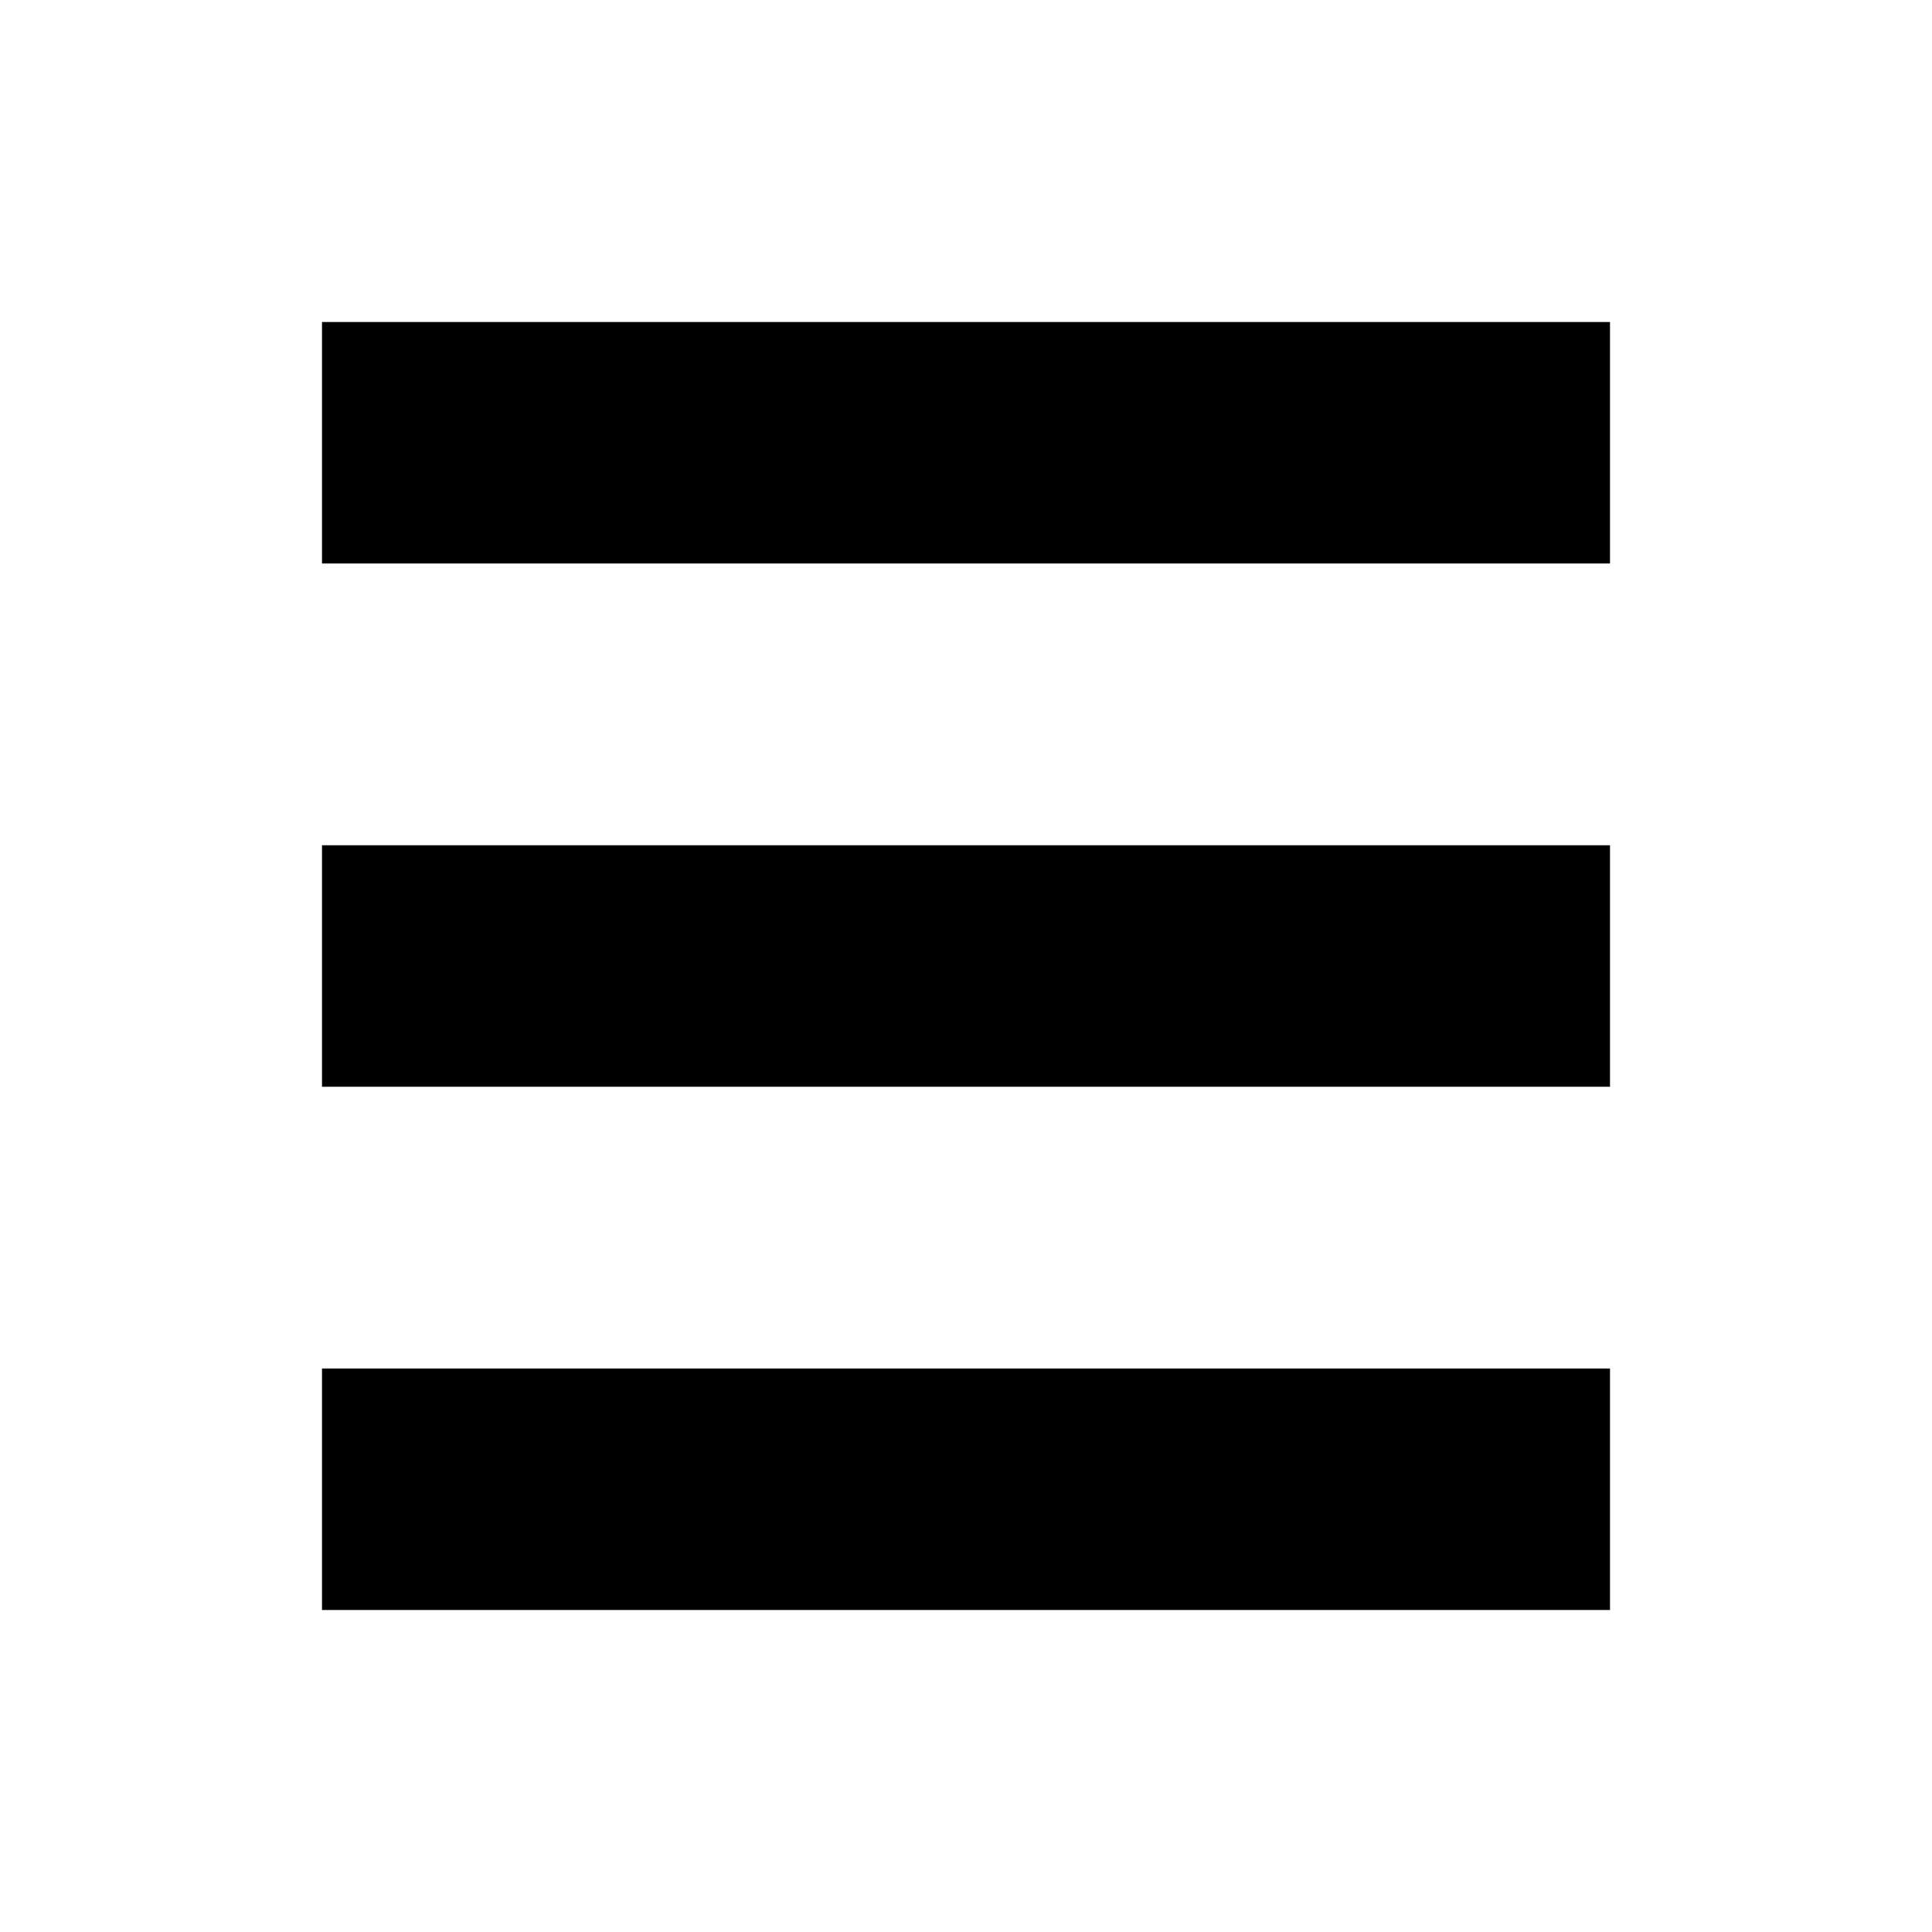
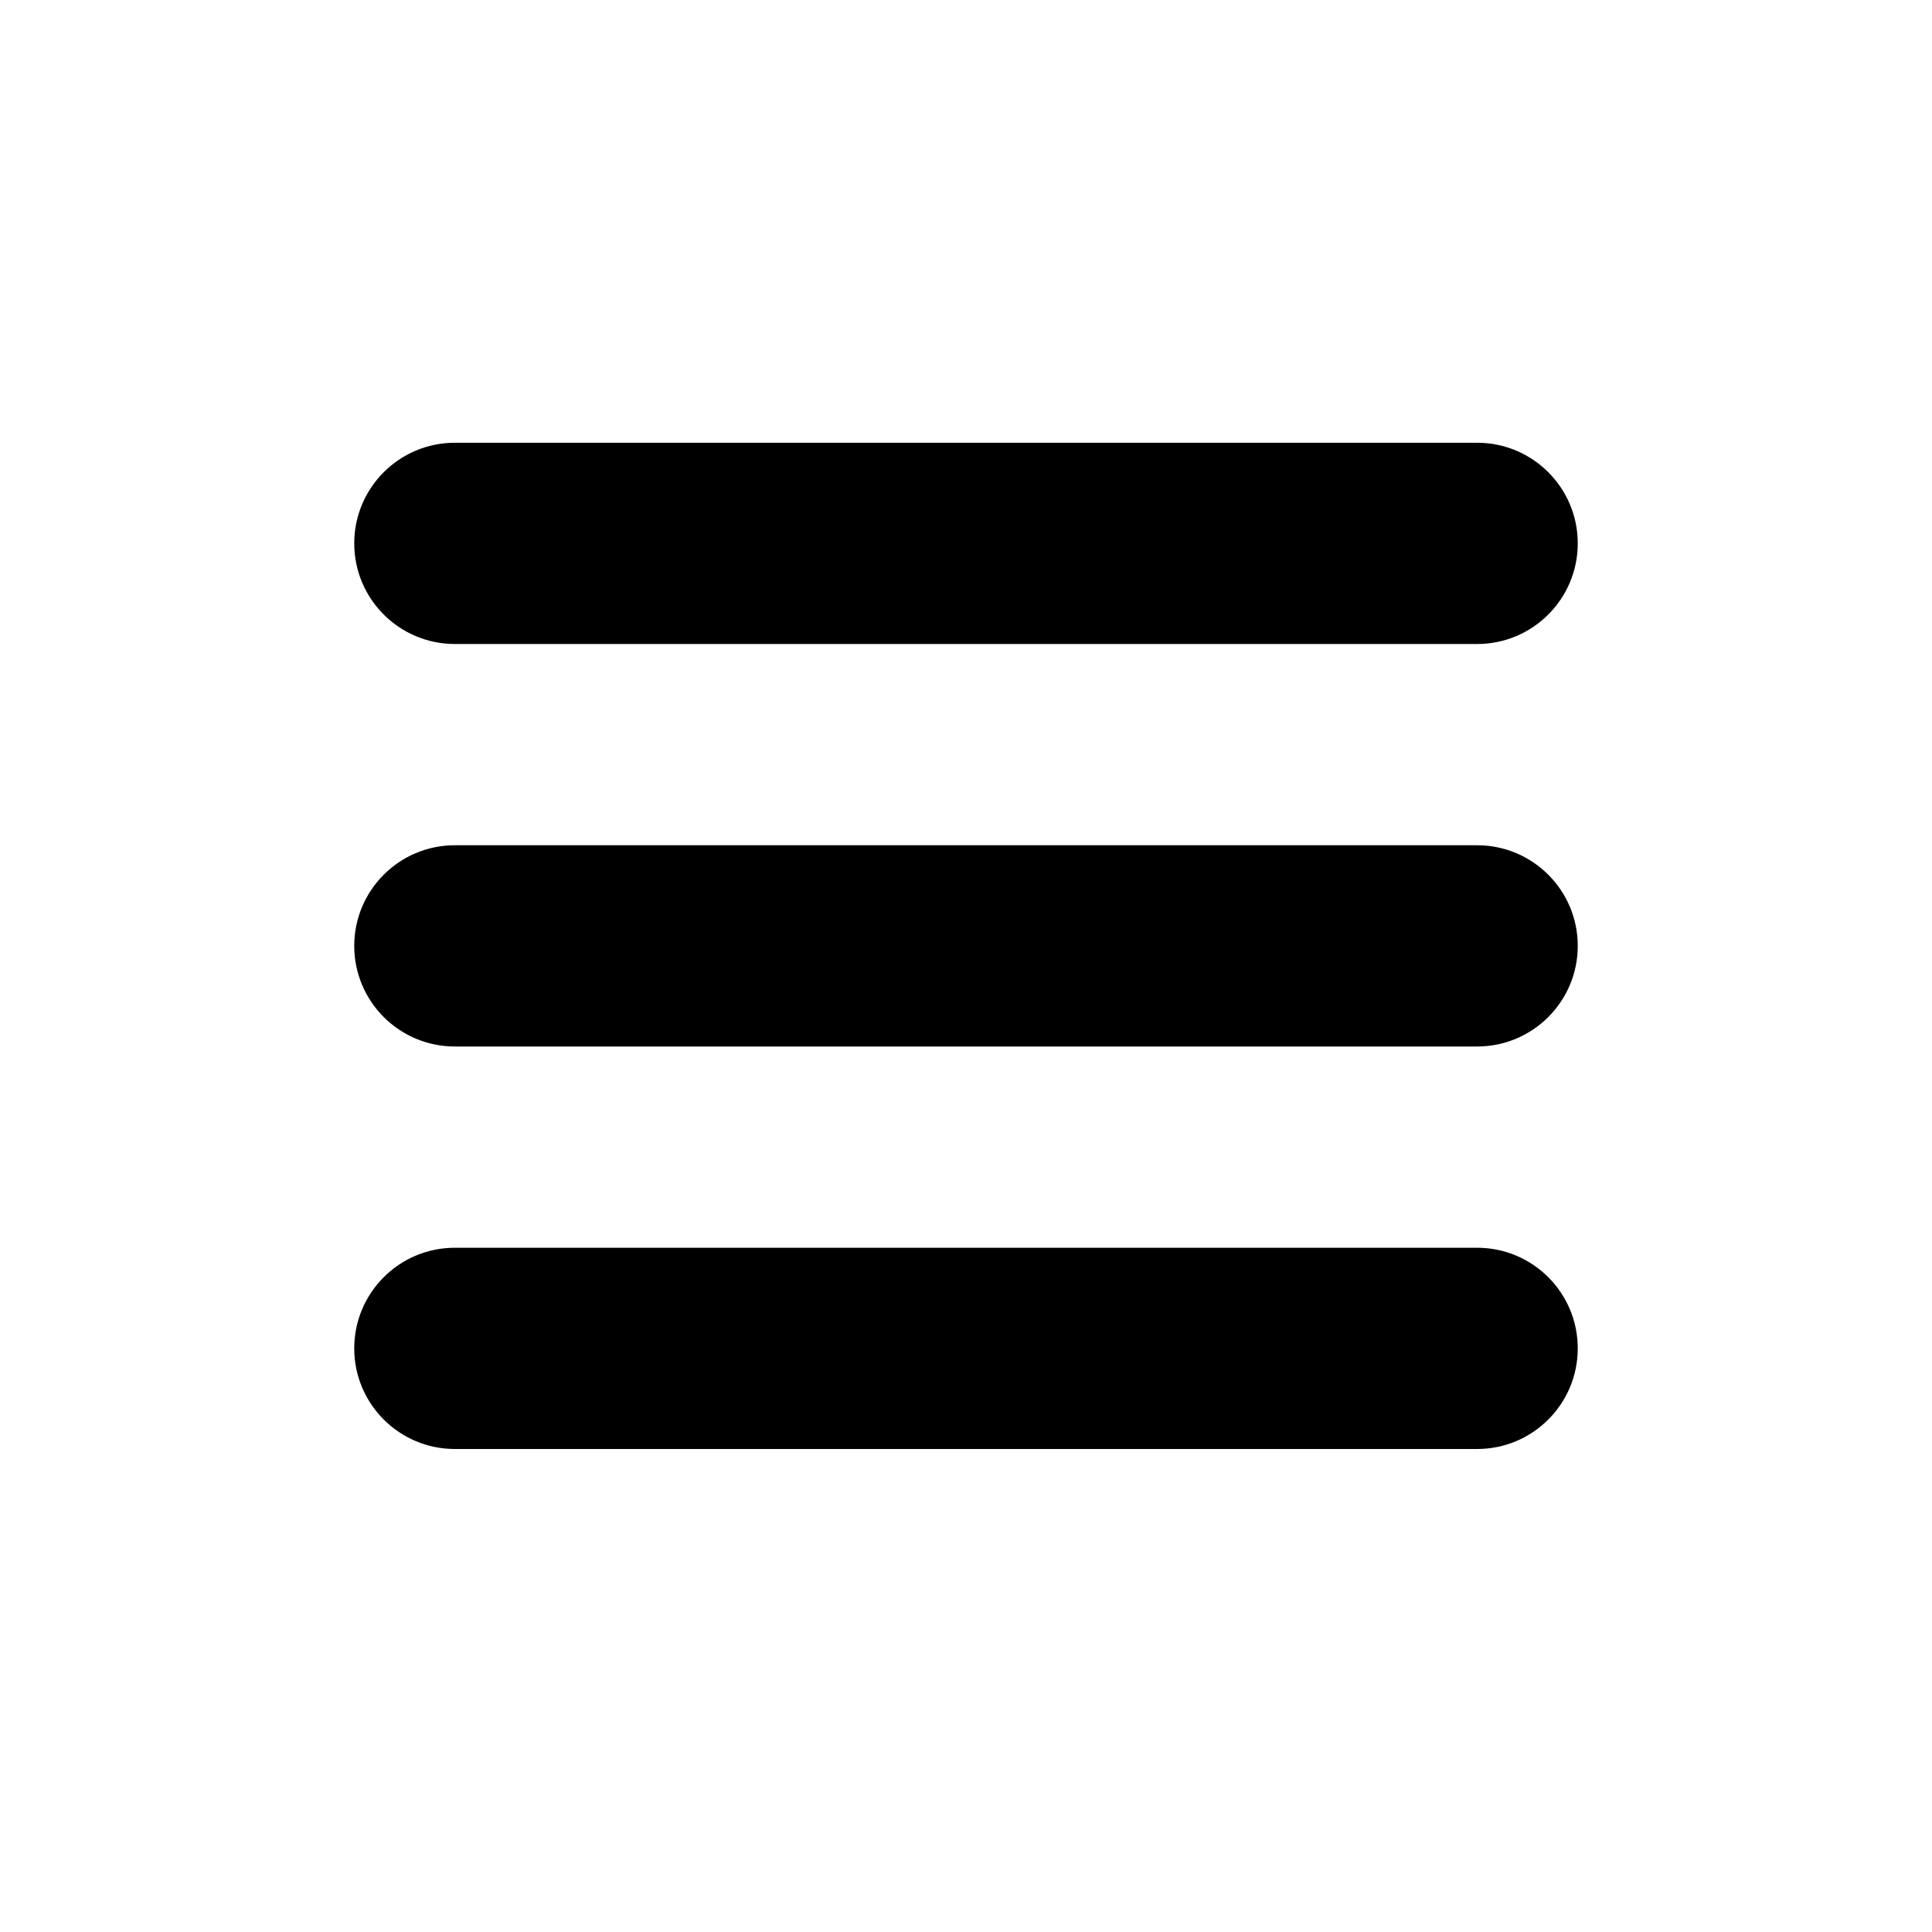
<svg xmlns="http://www.w3.org/2000/svg" width="48" height="48" id="svg5701" version="1.1" viewBox="0 0 48 48">
-   <defs id="defs5703" />
+   <defs id="defs5703">
+     </defs>
  <g id="layer1">
-     <rect y="8" x="8" height="6" width="32" id="rect7164" style="display:inline;opacity:1;fill:#000000;fill-opacity:1;fill-rule:nonzero;stroke:none;stroke-width:4;stroke-linecap:round;stroke-linejoin:round;stroke-miterlimit:4;stroke-dasharray:none;stroke-opacity:1" />
-     <rect y="21" x="8" height="6" width="32" id="rect7166" style="display:inline;opacity:1;fill:#000000;fill-opacity:1;fill-rule:nonzero;stroke:none;stroke-width:4;stroke-linecap:round;stroke-linejoin:round;stroke-miterlimit:4;stroke-dasharray:none;stroke-opacity:1" />
-     <rect y="34" x="8" height="6" width="32" id="rect7168" style="display:inline;opacity:1;fill:#000000;fill-opacity:1;fill-rule:nonzero;stroke:none;stroke-width:4;stroke-linecap:round;stroke-linejoin:round;stroke-miterlimit:4;stroke-dasharray:none;stroke-opacity:1" />
+     <path style="color:#000000;font-style:normal;font-variant:normal;font-weight:normal;font-stretch:normal;font-size:medium;line-height:normal;font-family:sans-serif;text-indent:0;text-align:start;text-decoration:none;text-decoration-line:none;text-decoration-style:solid;text-decoration-color:#000000;letter-spacing:normal;word-spacing:normal;text-transform:none;direction:ltr;block-progression:tb;writing-mode:lr-tb;baseline-shift:baseline;text-anchor:start;white-space:normal;clip-rule:nonzero;display:inline;overflow:visible;visibility:visible;opacity:1;isolation:auto;mix-blend-mode:normal;color-interpolation:sRGB;color-interpolation-filters:linearRGB;solid-color:#000000;solid-opacity:1;fill:#000000;fill-opacity:1;fill-rule:evenodd;stroke:none;stroke-width:5;stroke-linecap:round;stroke-linejoin:miter;stroke-miterlimit:4;stroke-dasharray:none;stroke-dashoffset:0;stroke-opacity:1;color-rendering:auto;image-rendering:auto;shape-rendering:auto;text-rendering:auto;enable-background:accumulate" d="m 11.301,21 a 2.5,2.5 0 1 0 0,5 l 25.398,0 a 2.5,2.5 0 1 0 0,-5 l -25.398,0 z" id="path4151" />
+     <path style="color:#000000;font-style:normal;font-variant:normal;font-weight:normal;font-stretch:normal;font-size:medium;line-height:normal;font-family:sans-serif;text-indent:0;text-align:start;text-decoration:none;text-decoration-line:none;text-decoration-style:solid;text-decoration-color:#000000;letter-spacing:normal;word-spacing:normal;text-transform:none;direction:ltr;block-progression:tb;writing-mode:lr-tb;baseline-shift:baseline;text-anchor:start;white-space:normal;clip-rule:nonzero;display:inline;overflow:visible;visibility:visible;opacity:1;isolation:auto;mix-blend-mode:normal;color-interpolation:sRGB;color-interpolation-filters:linearRGB;solid-color:#000000;solid-opacity:1;fill:#000000;fill-opacity:1;fill-rule:evenodd;stroke:none;stroke-width:5;stroke-linecap:round;stroke-linejoin:miter;stroke-miterlimit:4;stroke-dasharray:none;stroke-dashoffset:0;stroke-opacity:1;color-rendering:auto;image-rendering:auto;shape-rendering:auto;text-rendering:auto;enable-background:accumulate" d="m 11.301,31 a 2.5,2.5 0 1 0 0,5 l 25.398,0 a 2.5,2.5 0 1 0 0,-5 l -25.398,0 z" id="path4157" />
+     <path style="color:#000000;font-style:normal;font-variant:normal;font-weight:normal;font-stretch:normal;font-size:medium;line-height:normal;font-family:sans-serif;text-indent:0;text-align:start;text-decoration:none;text-decoration-line:none;text-decoration-style:solid;text-decoration-color:#000000;letter-spacing:normal;word-spacing:normal;text-transform:none;direction:ltr;block-progression:tb;writing-mode:lr-tb;baseline-shift:baseline;text-anchor:start;white-space:normal;clip-rule:nonzero;display:inline;overflow:visible;visibility:visible;opacity:1;isolation:auto;mix-blend-mode:normal;color-interpolation:sRGB;color-interpolation-filters:linearRGB;solid-color:#000000;solid-opacity:1;fill:#000000;fill-opacity:1;fill-rule:evenodd;stroke:none;stroke-width:5;stroke-linecap:round;stroke-linejoin:miter;stroke-miterlimit:4;stroke-dasharray:none;stroke-dashoffset:0;stroke-opacity:1;color-rendering:auto;image-rendering:auto;shape-rendering:auto;text-rendering:auto;enable-background:accumulate" d="m 11.301,11 a 2.5,2.5 0 1 0 0,5 l 25.398,0 a 2.5,2.5 0 1 0 0,-5 l -25.398,0 z" id="path4163" />
  </g>
</svg>
